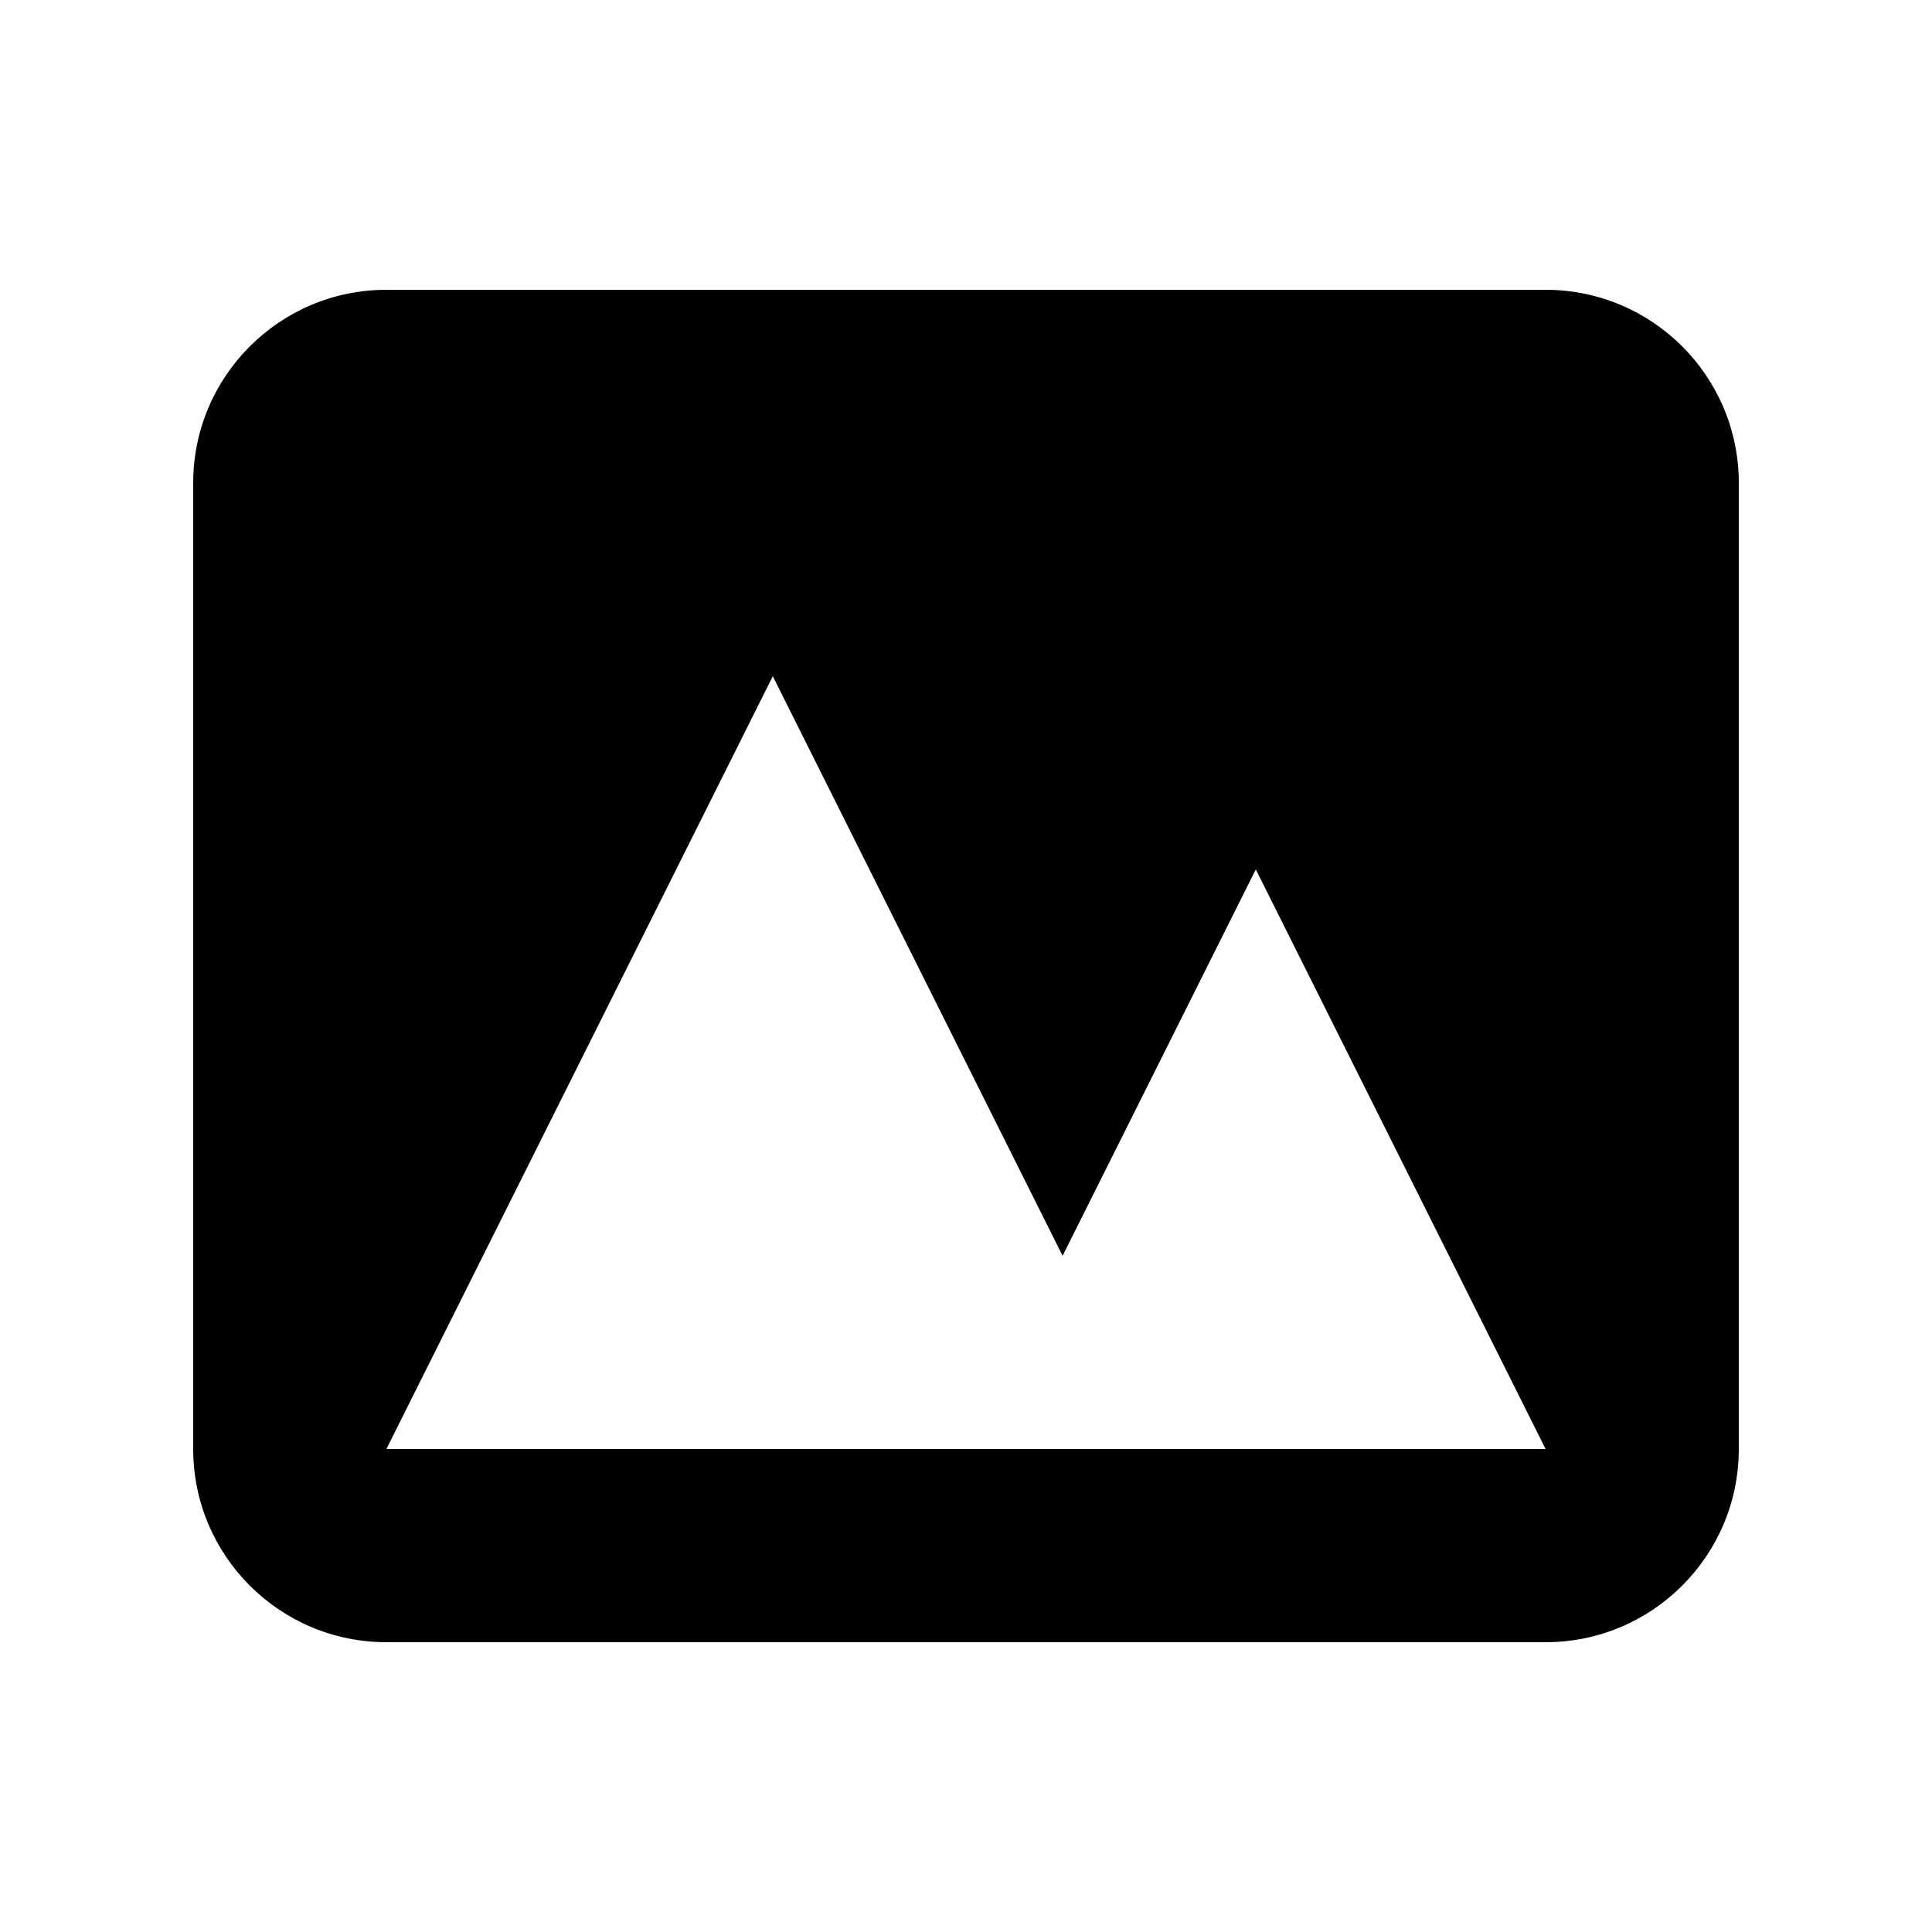
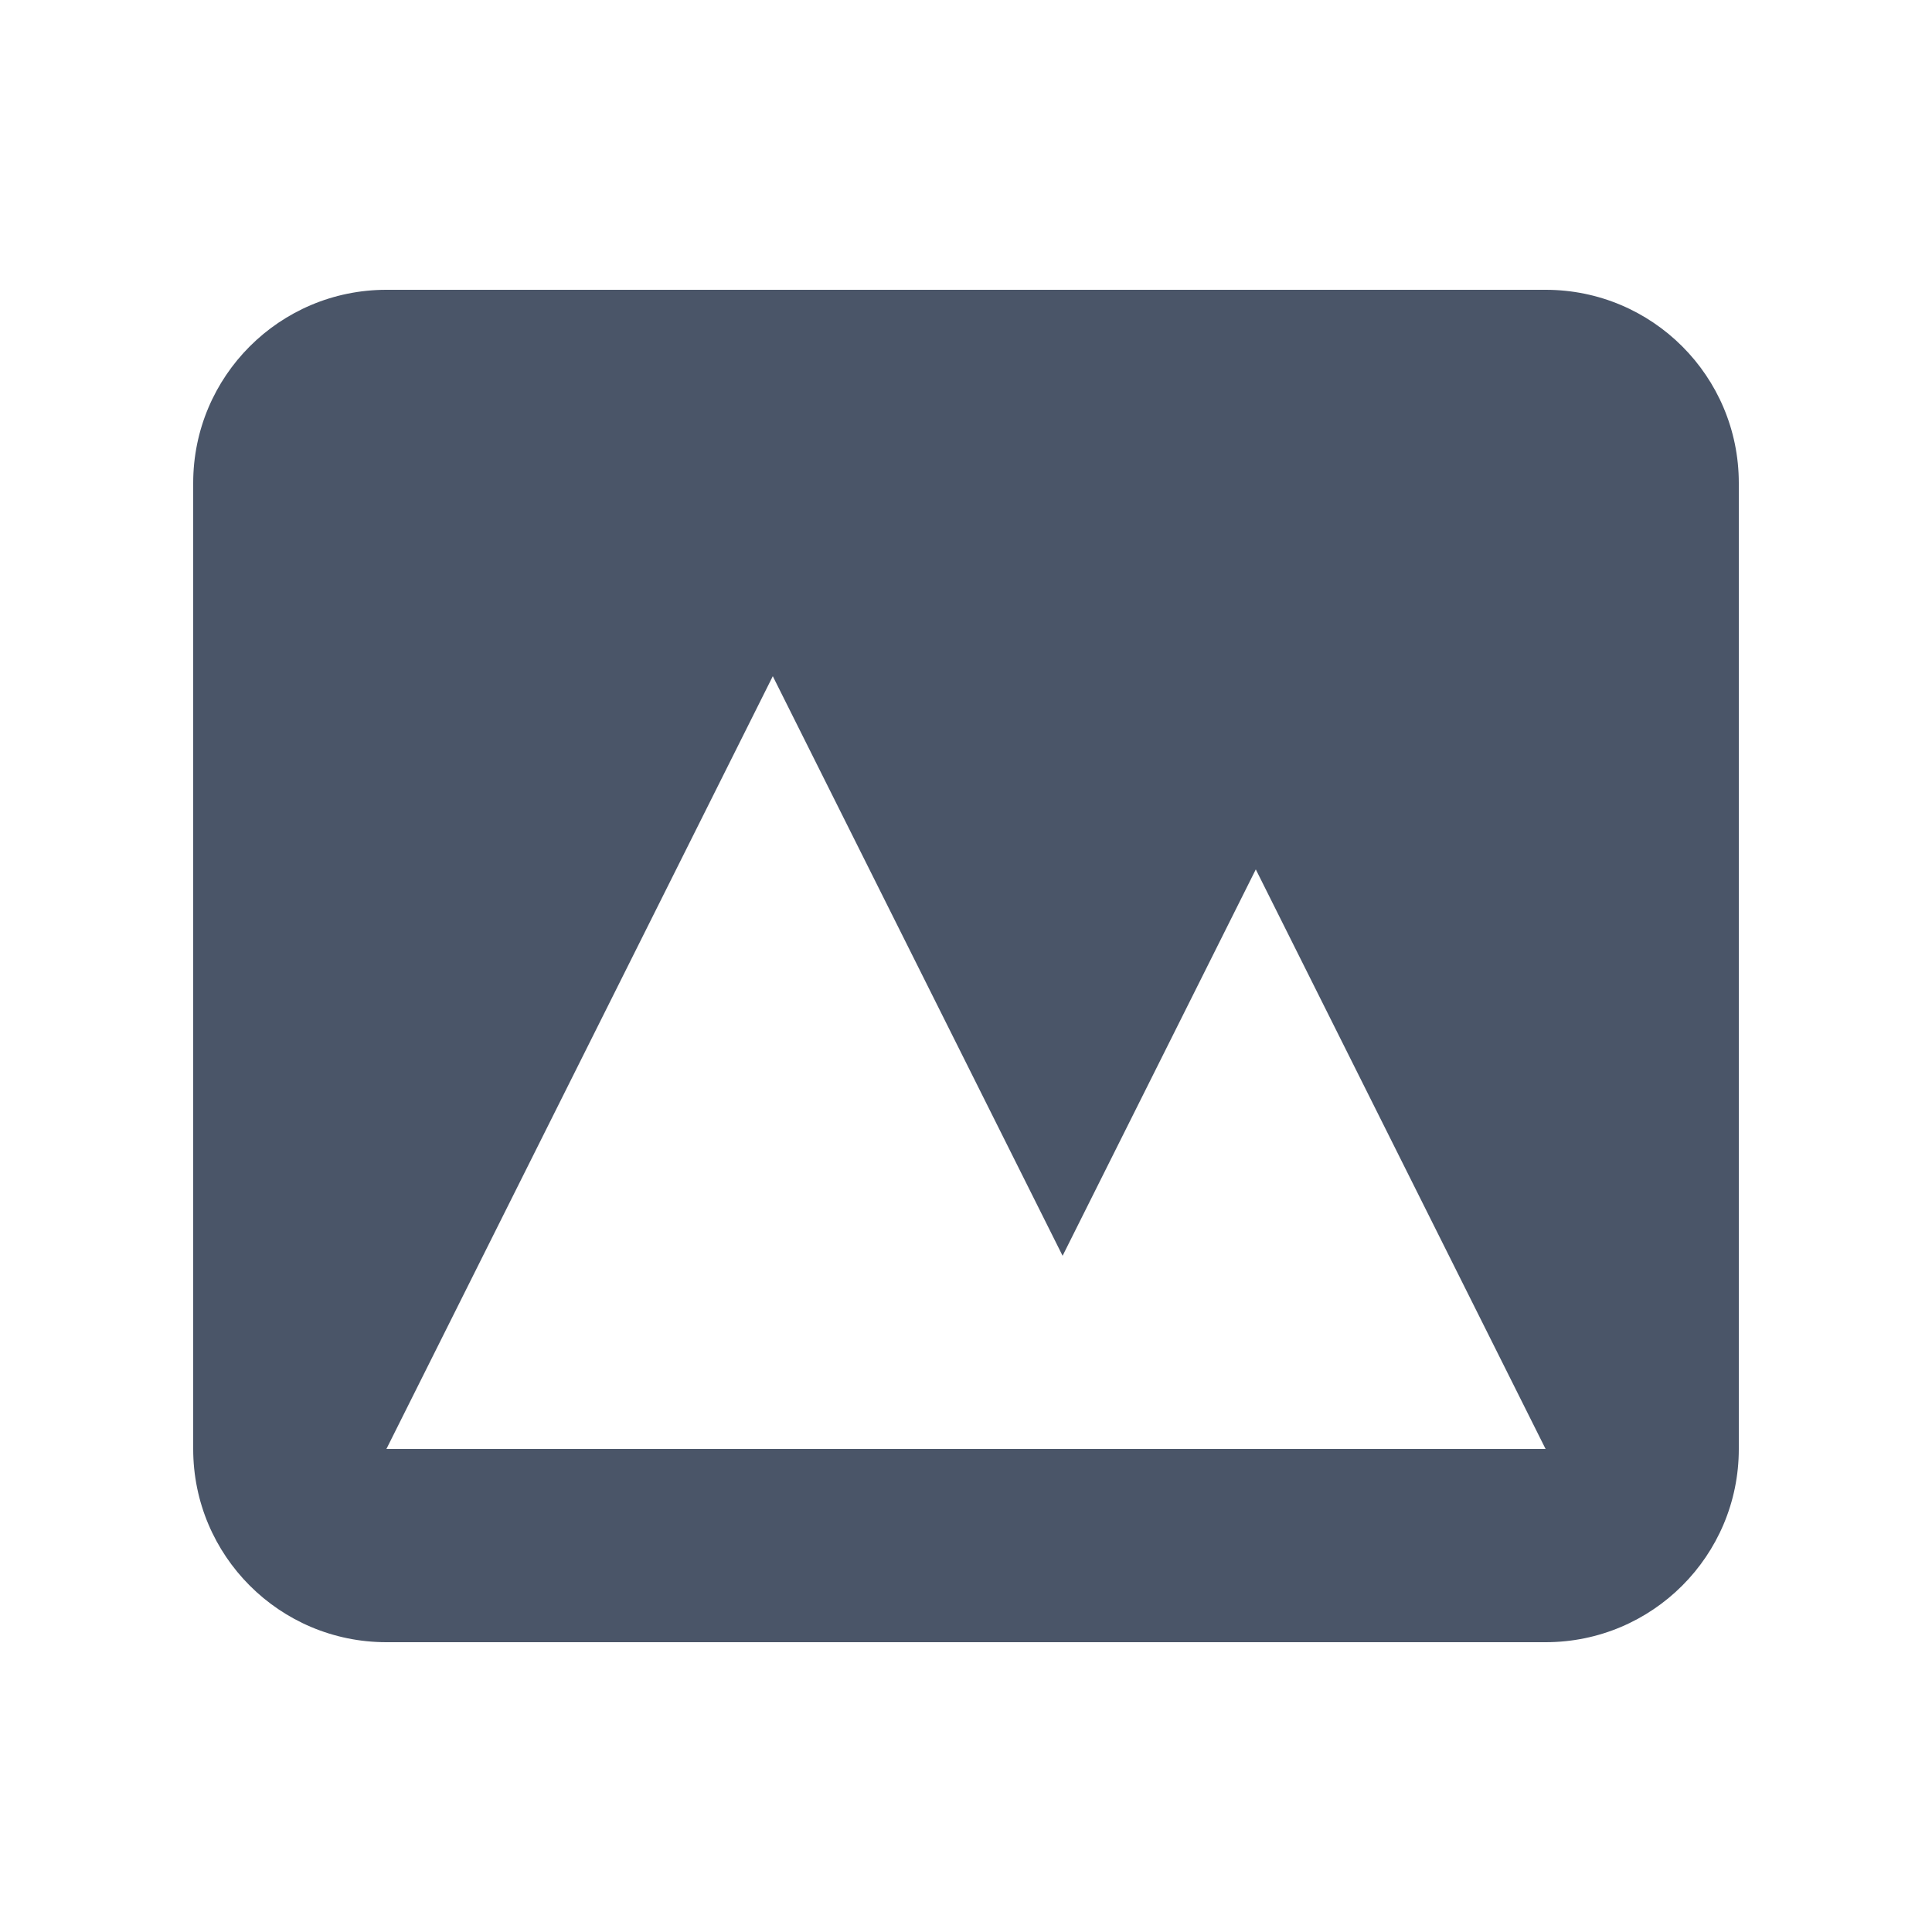
- <svg fill="currentColor" viewBox="0 0 20 20" class="w-8 h-8">
-   <path fill-rule="evenodd" d="M4 3a2 2 0 00-2 2v10a2 2 0 002 2h12a2 2 0 002-2V5a2 2 0 00-2-2H4zm12 12H4l4-8 3 6 2-4 3 6z" clip-rule="evenodd" />
+ <svg xmlns="http://www.w3.org/2000/svg" width="20" height="20" viewBox="0 0 20 20" fill="none">
+   <path fill-rule="evenodd" clip-rule="evenodd" d="M4 3C2.895 3 2 3.895 2 5V15C2 16.105 2.895 17 4 17H16C17.105 17 18 16.105 18 15V5C18 3.895 17.105 3 16 3H4ZM16 15H4L8 7L11 13L13 9L16 15Z" fill="#4A5568" />
</svg>
